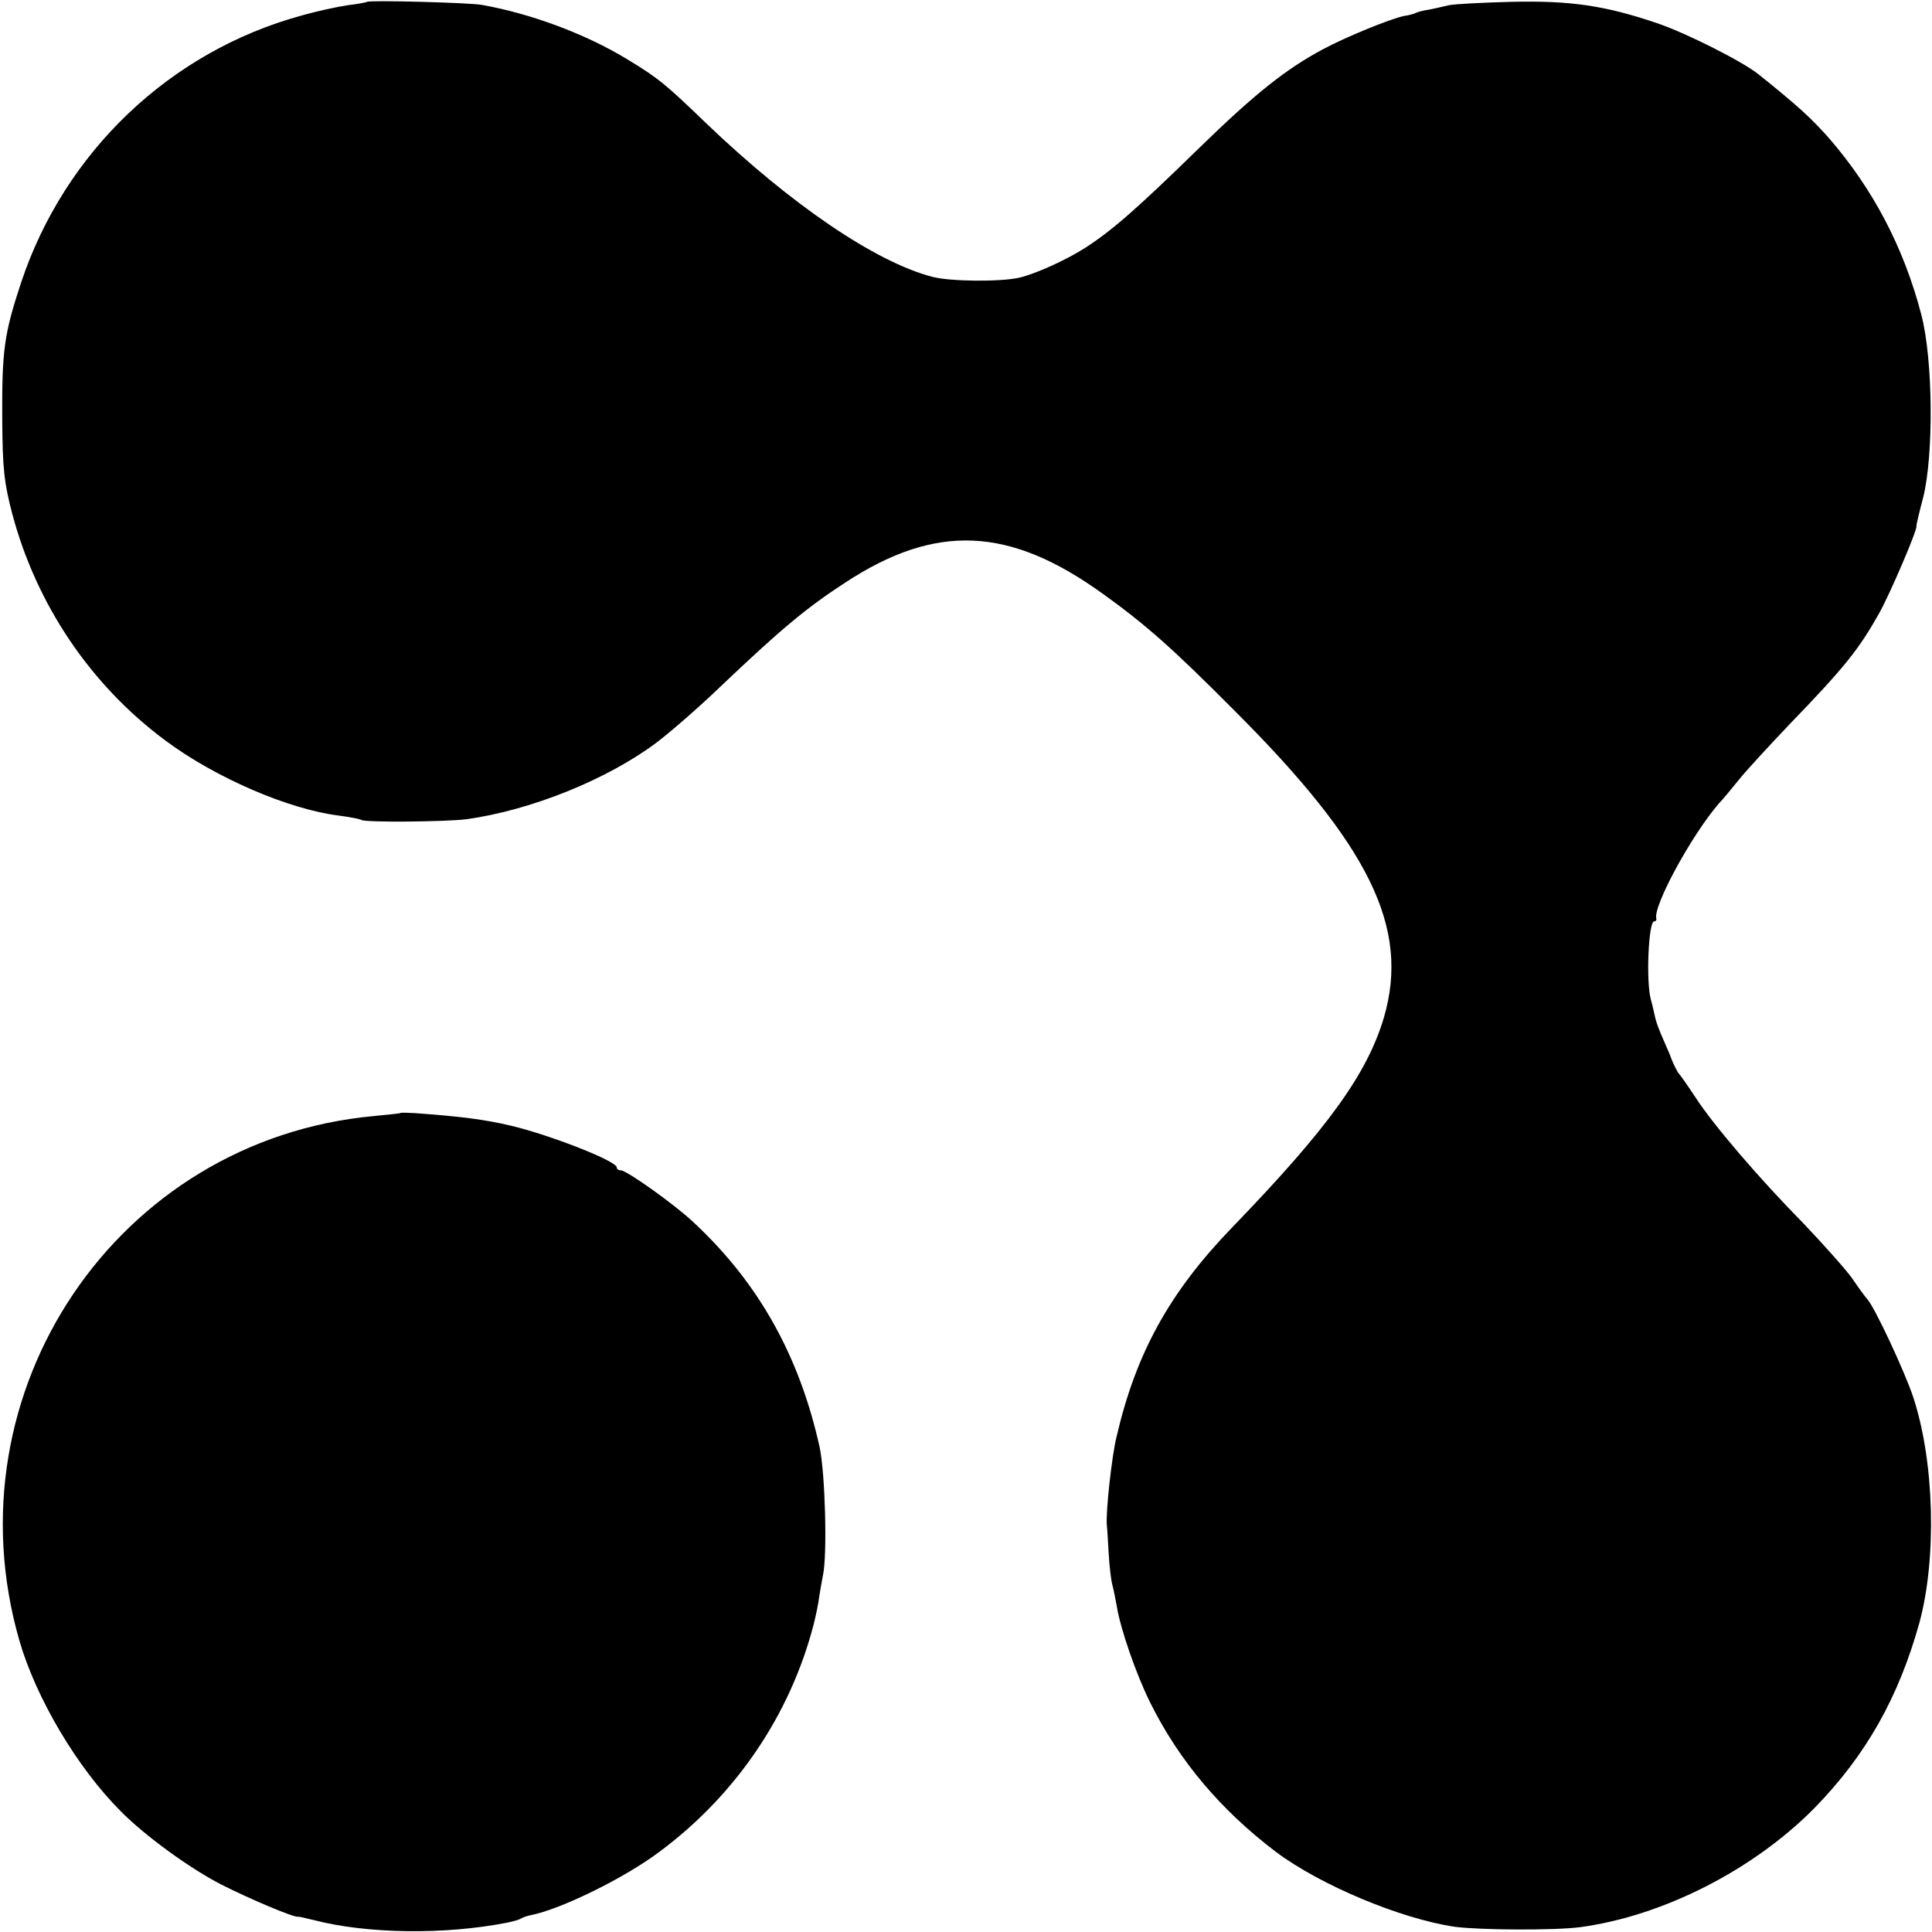
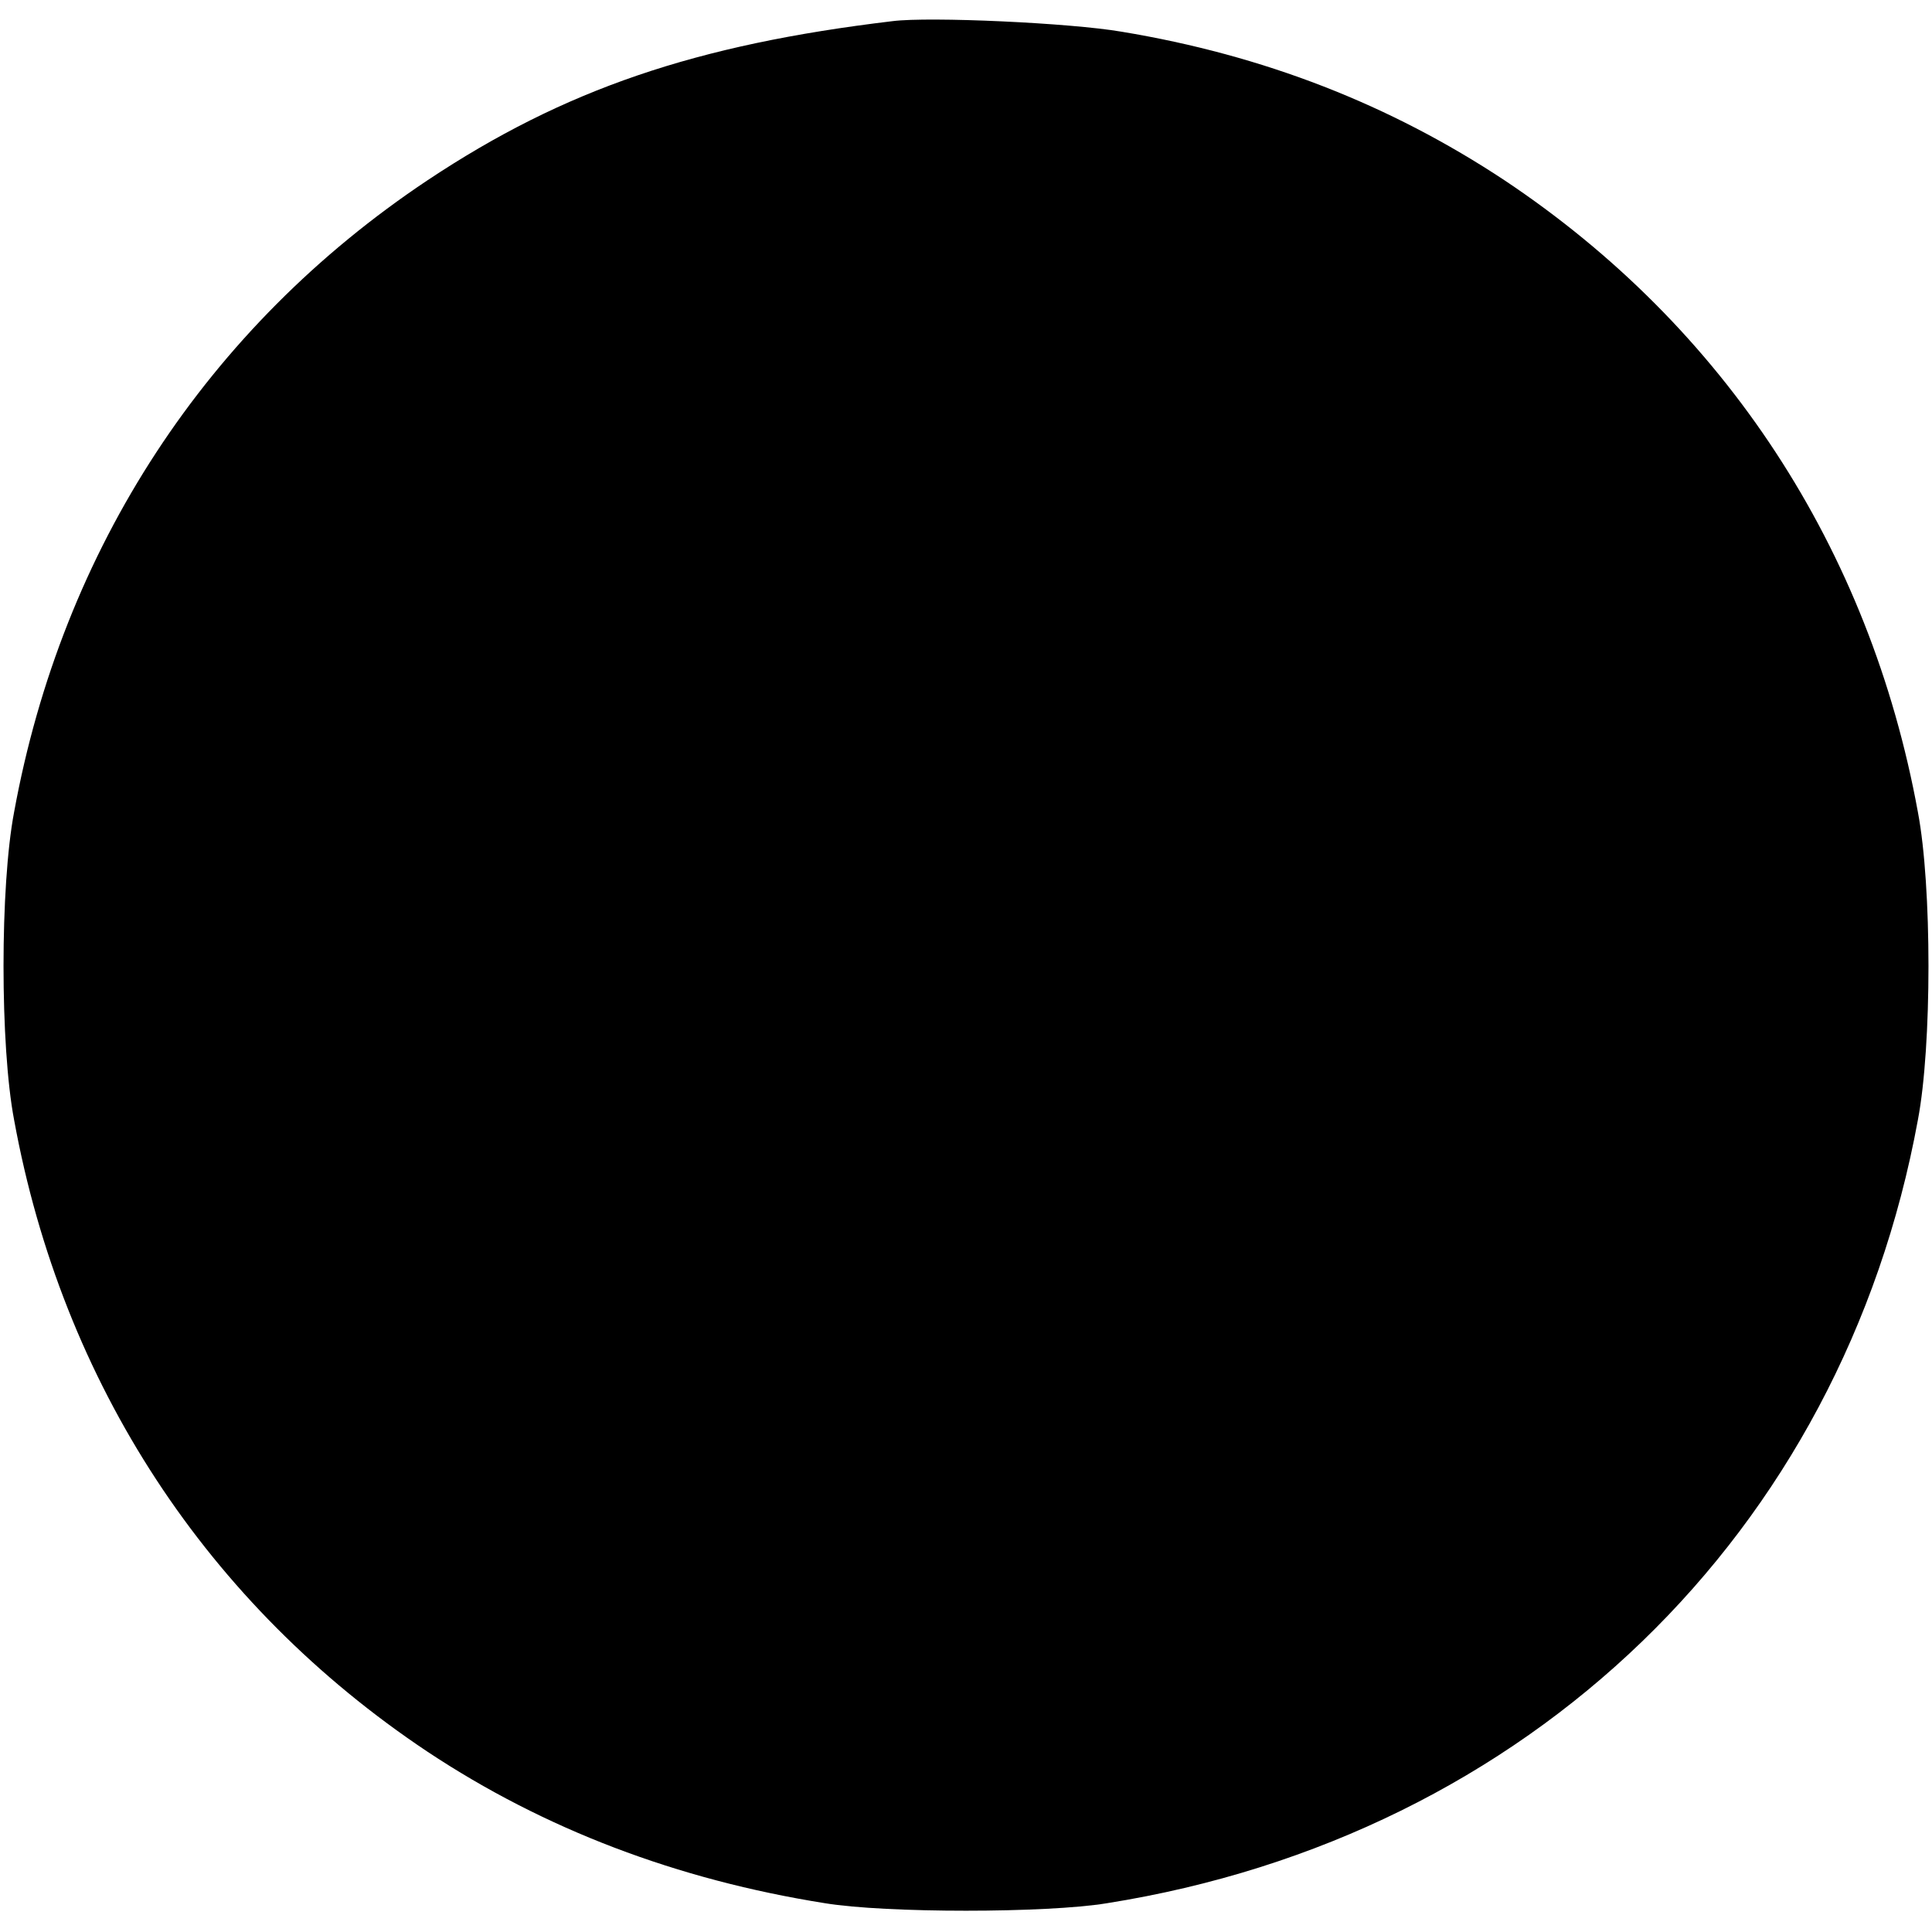
- <svg xmlns="http://www.w3.org/2000/svg" version="1.0" width="520pt" height="520pt" viewBox="0 0 520 520" preserveAspectRatio="xMidYMid meet">
-   <g transform="translate(0,520) scale(0.1,-0.1)" fill="#000000" stroke="none">
-     <path d="M988 5195 c-1 -1 -25 -6 -52 -9 -27 -4 -83 -16 -125 -28 -354 -97 -637 -367 -754 -718 -46 -139 -52 -182 -51 -370 1 -132 5 -169 27 -253 65 -244 210 -460 412 -610 134 -100 331 -185 466 -202 30 -4 57 -9 62 -12 11 -7 226 -5 282 2 174 24 380 107 513 207 38 29 115 96 169 148 163 155 232 213 338 282 244 160 442 151 693 -30 113 -81 187 -146 352 -312 367 -366 475 -587 405 -828 -45 -152 -150 -298 -409 -566 -169 -175 -259 -339 -311 -564 -13 -53 -29 -202 -26 -237 1 -5 3 -40 5 -76 2 -37 7 -75 10 -85 3 -11 8 -36 12 -58 9 -58 52 -183 90 -259 78 -157 191 -290 339 -402 119 -89 336 -180 481 -201 69 -9 268 -10 337 -1 223 30 466 154 630 320 139 142 227 298 283 499 47 173 41 431 -16 606 -23 70 -105 245 -124 265 -6 7 -24 31 -40 55 -16 23 -74 88 -128 145 -126 128 -247 270 -295 344 -21 32 -41 60 -44 63 -4 4 -17 29 -24 50 -1 3 -10 23 -19 44 -10 22 -19 47 -21 57 -2 9 -7 32 -12 50 -13 49 -6 209 9 209 4 0 7 3 6 8 -9 33 94 223 168 309 11 11 35 41 54 64 19 24 81 91 136 149 148 153 187 202 241 298 30 53 104 227 101 235 -1 1 7 36 18 77 29 115 27 373 -5 494 -47 180 -130 338 -249 475 -47 53 -84 87 -189 171 -42 34 -194 111 -274 138 -139 47 -232 61 -394 57 -77 -2 -151 -6 -165 -9 -14 -3 -38 -9 -54 -12 -16 -2 -32 -7 -36 -9 -3 -2 -17 -6 -31 -8 -35 -7 -156 -56 -219 -90 -99 -53 -182 -119 -330 -263 -169 -165 -235 -223 -309 -271 -50 -32 -131 -69 -176 -80 -50 -12 -187 -11 -236 2 -153 40 -379 194 -606 411 -112 108 -130 123 -214 174 -113 69 -262 124 -393 147 -35 6 -302 13 -308 8z" />
-     <path d="M1077 2204 c-1 -1 -33 -4 -72 -8 -689 -64 -1146 -740 -953 -1411 45 -156 156 -343 273 -460 66 -67 188 -155 270 -197 77 -39 197 -90 208 -87 1 1 20 -4 42 -9 142 -37 351 -40 519 -7 16 3 33 8 38 11 4 3 16 7 25 9 83 16 255 101 348 171 206 153 352 369 415 612 6 24 13 57 15 75 3 18 7 43 10 57 12 55 6 275 -9 345 -54 244 -163 440 -336 602 -51 49 -183 143 -199 143 -6 0 -11 3 -11 8 0 17 -179 87 -284 112 -72 17 -135 25 -259 34 -20 1 -38 2 -40 0z" />
+ <svg xmlns="http://www.w3.org/2000/svg" version="1.0" width="329pt" height="329pt" viewBox="0 0 329 329" preserveAspectRatio="xMidYMid meet">
+   <g transform="translate(0,329) scale(0.1,-0.1)" fill="#000000" stroke="none">
+     <path d="M1520 3254 c-335 -40 -559 -116 -792 -271 -375 -250 -622 -627 -704 -1076 -24 -126 -24 -398 0 -524 82 -449 329 -826 704 -1076 199 -132 425 -218 677 -258 103 -17 377 -17 480 0 718 114 1252 630 1381 1334 24 126 24 398 0 524 -82 449 -329 826 -704 1076 -195 129 -410 213 -652 253 -87 15 -327 26 -390 18z" />
  </g>
</svg>
